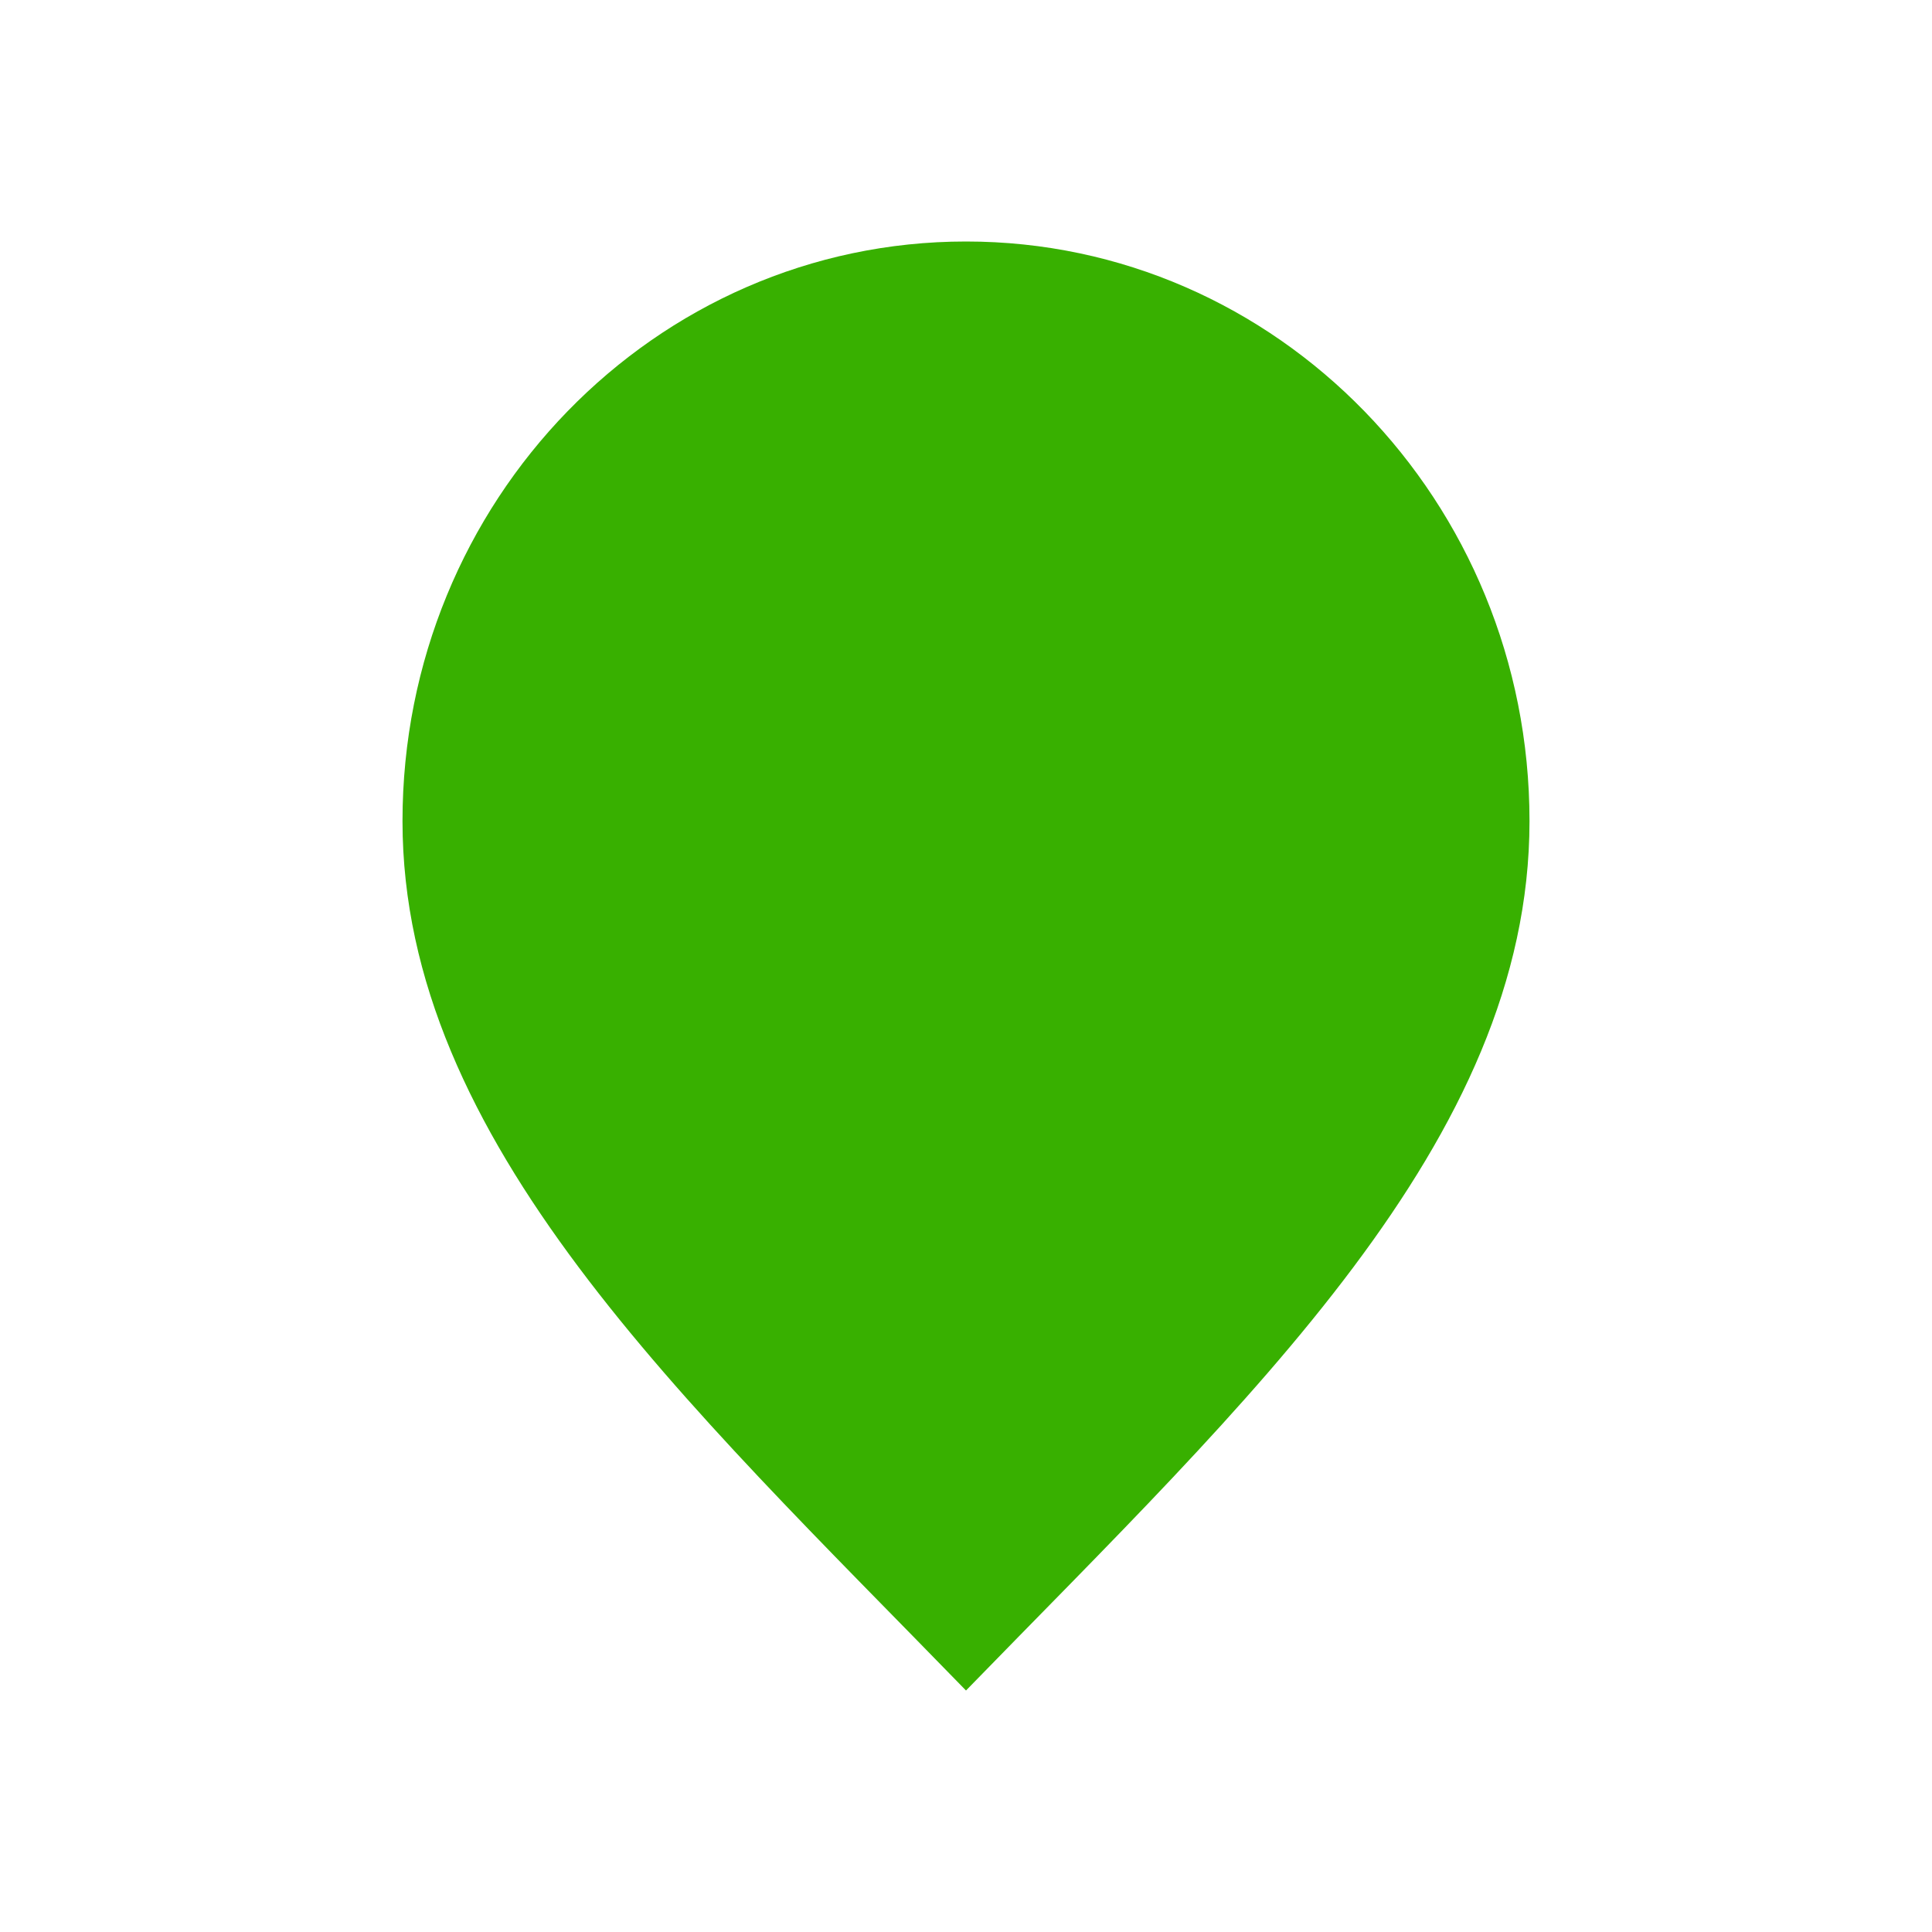
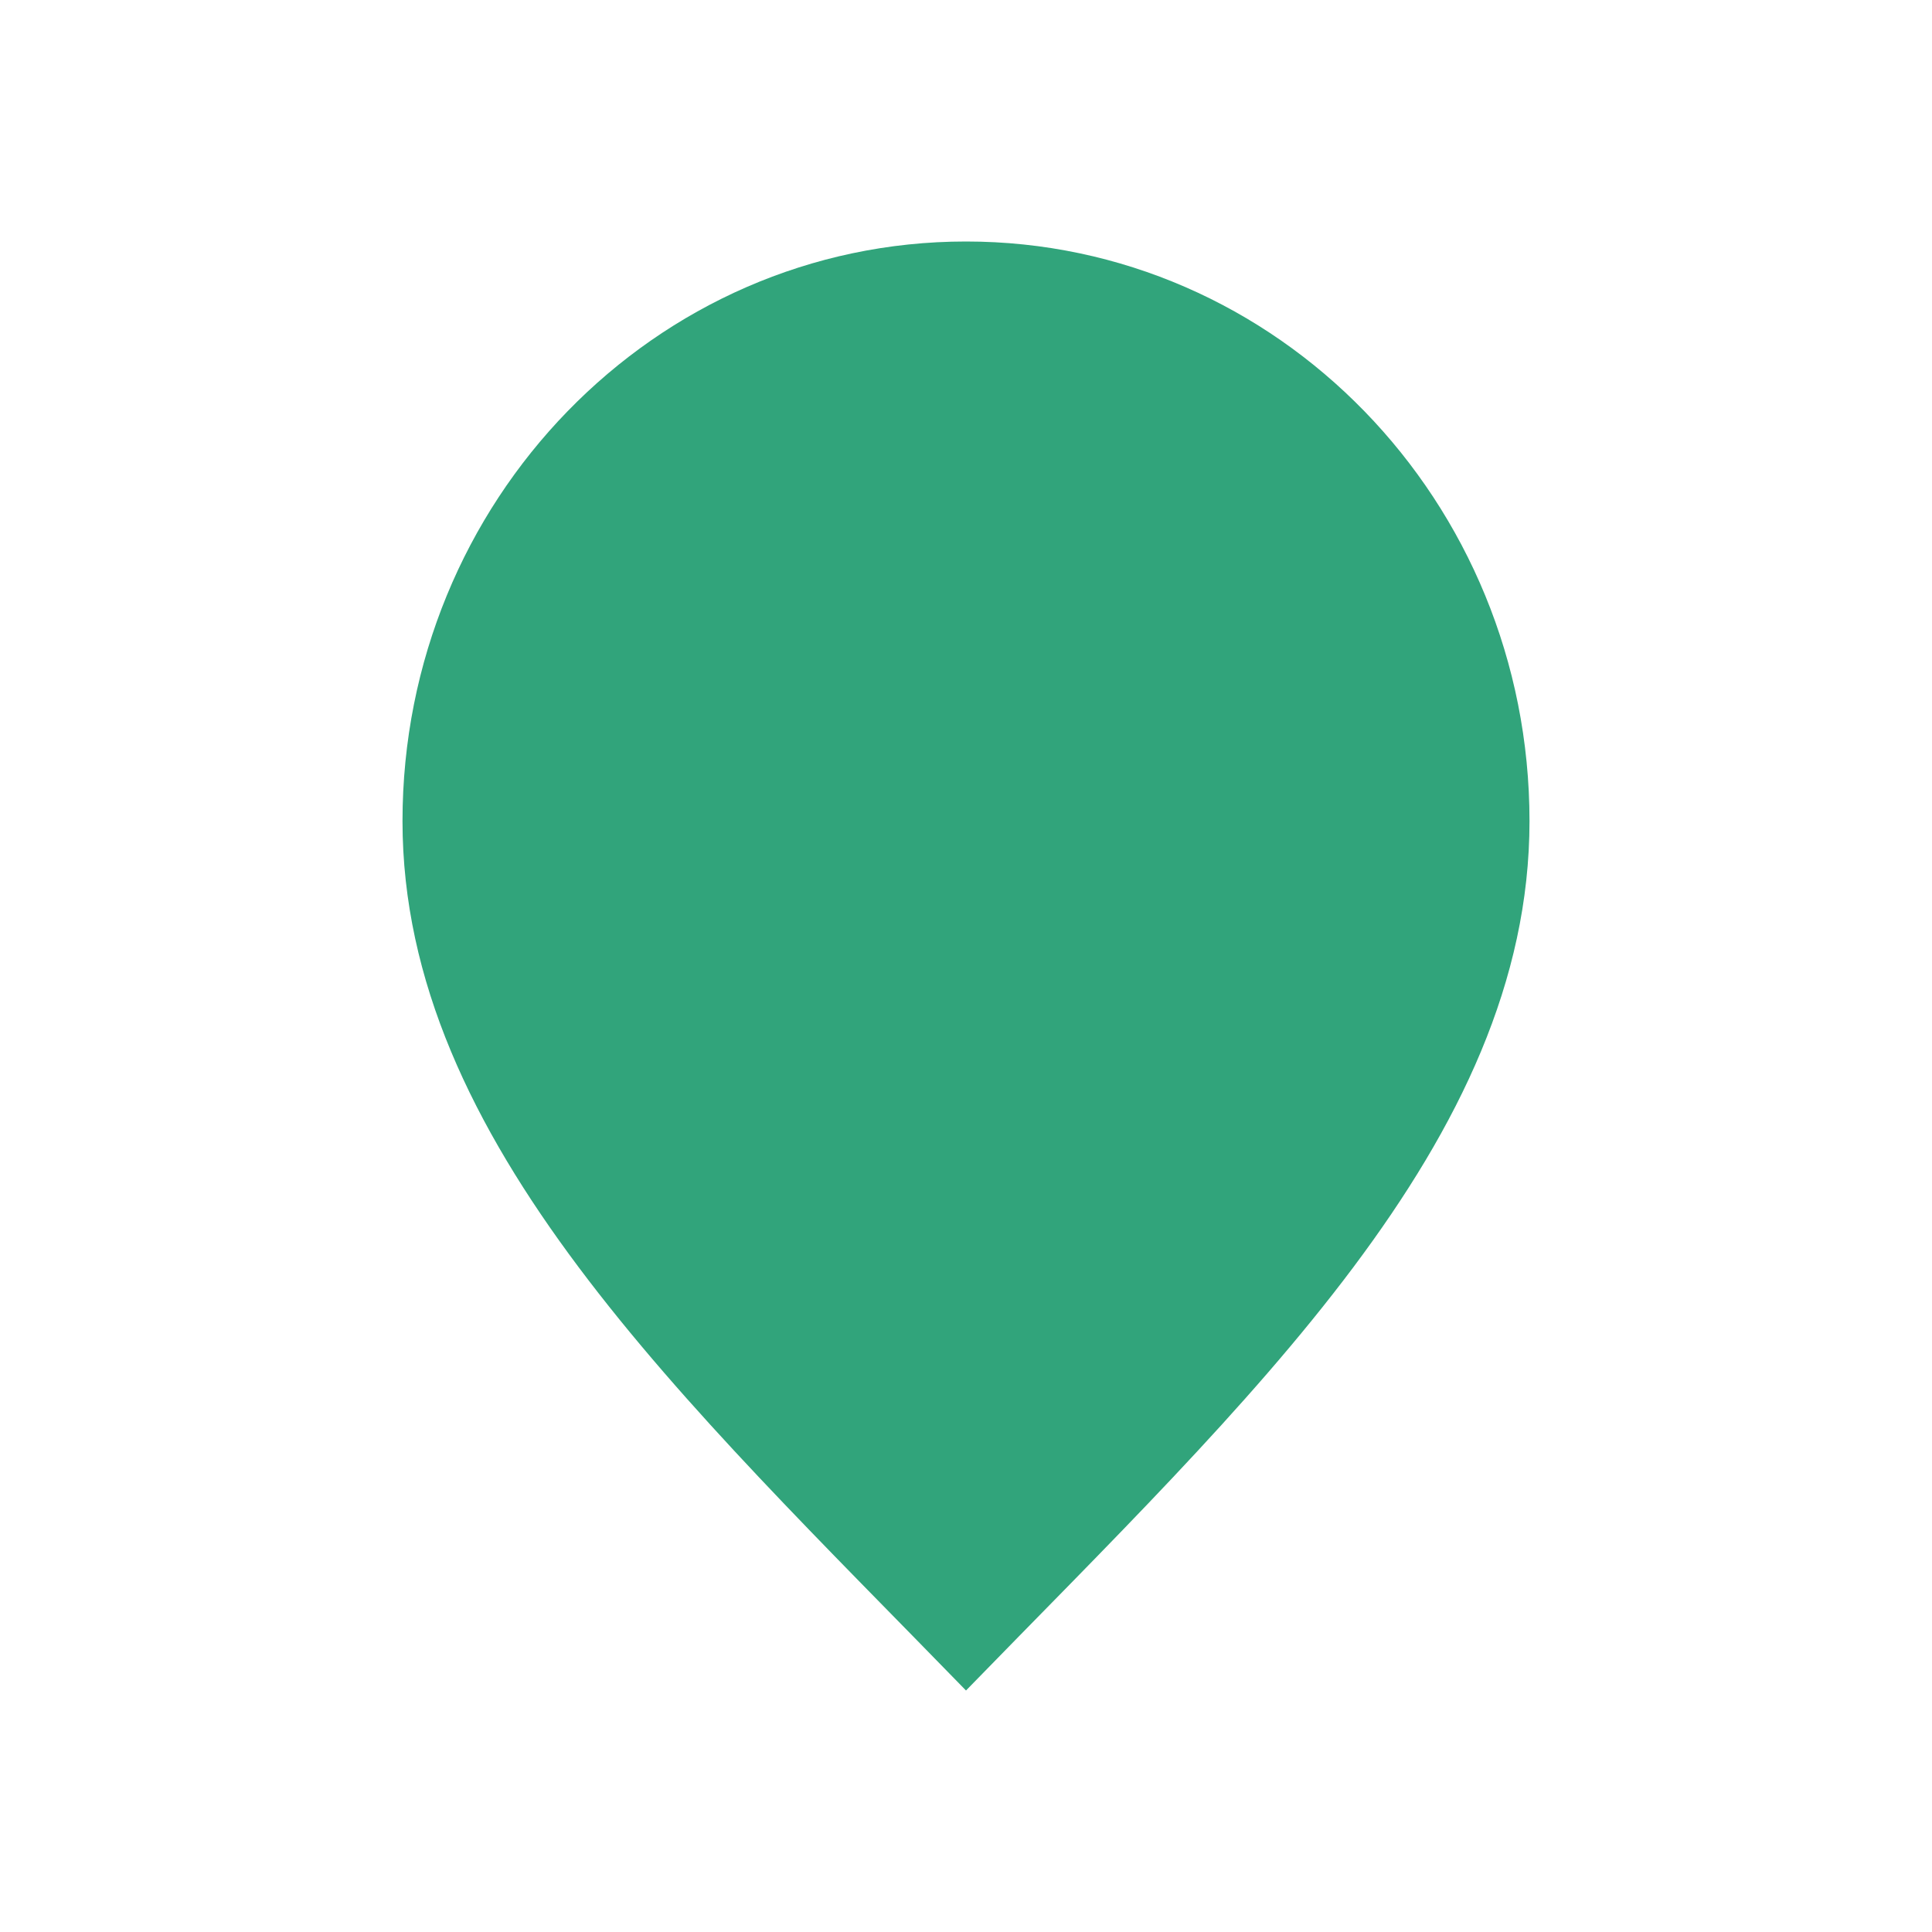
<svg xmlns="http://www.w3.org/2000/svg" viewBox="0 0 24 24" fill="none">
  <g id="SVGRepo_bgCarrier" stroke-width="0" />
  <g id="SVGRepo_tracerCarrier" stroke-linecap="round" stroke-linejoin="round" />
  <g id="SVGRepo_iconCarrier">
-     <path d="M12 21C15.5 17.4 19 14.176 19 10.2C19 6.224 15.866 3 12 3C8.134 3 5 6.224 5 10.2C5 14.176 8.5 17.4 12 21Z" fill="#38b000" stroke-width="5" stroke-linecap="round" stroke-linejoin="round" />
+     <path d="M12 21C15.5 17.4 19 14.176 19 10.2C19 6.224 15.866 3 12 3C8.134 3 5 6.224 5 10.2C5 14.176 8.5 17.4 12 21Z" fill="#31A47B" stroke-width="5" stroke-linecap="round" stroke-linejoin="round" />
  </g>
</svg>
